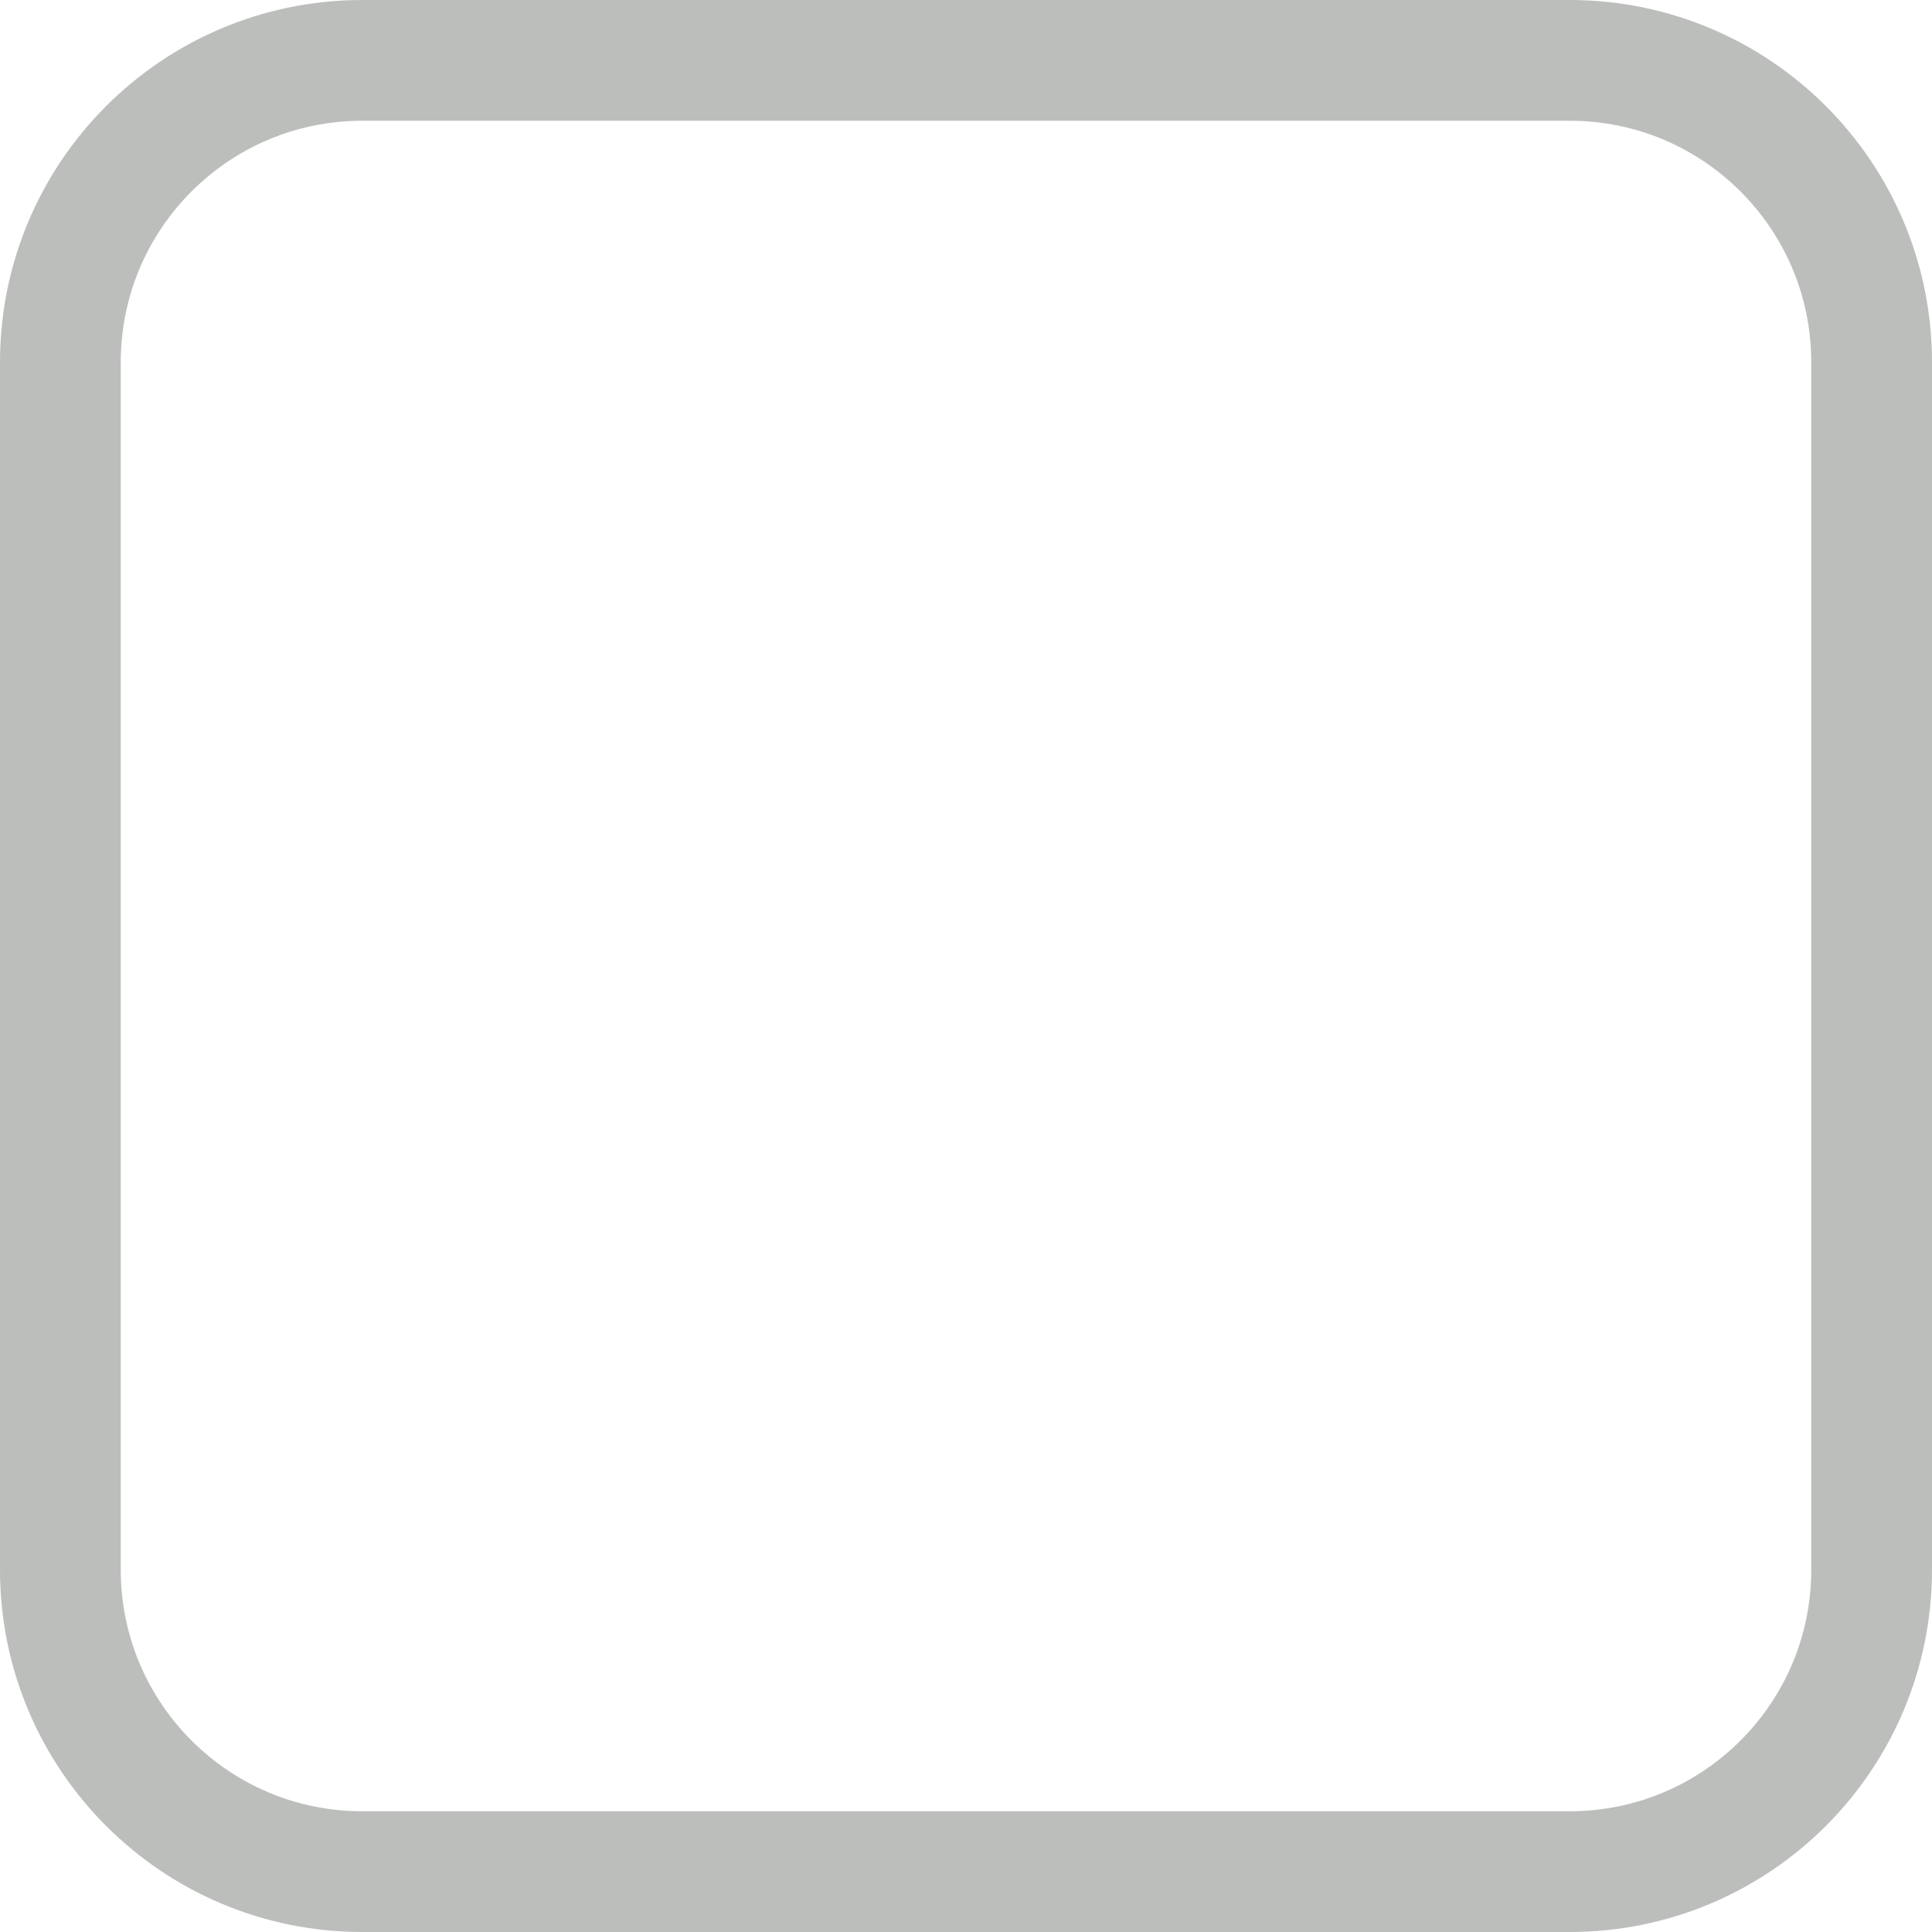
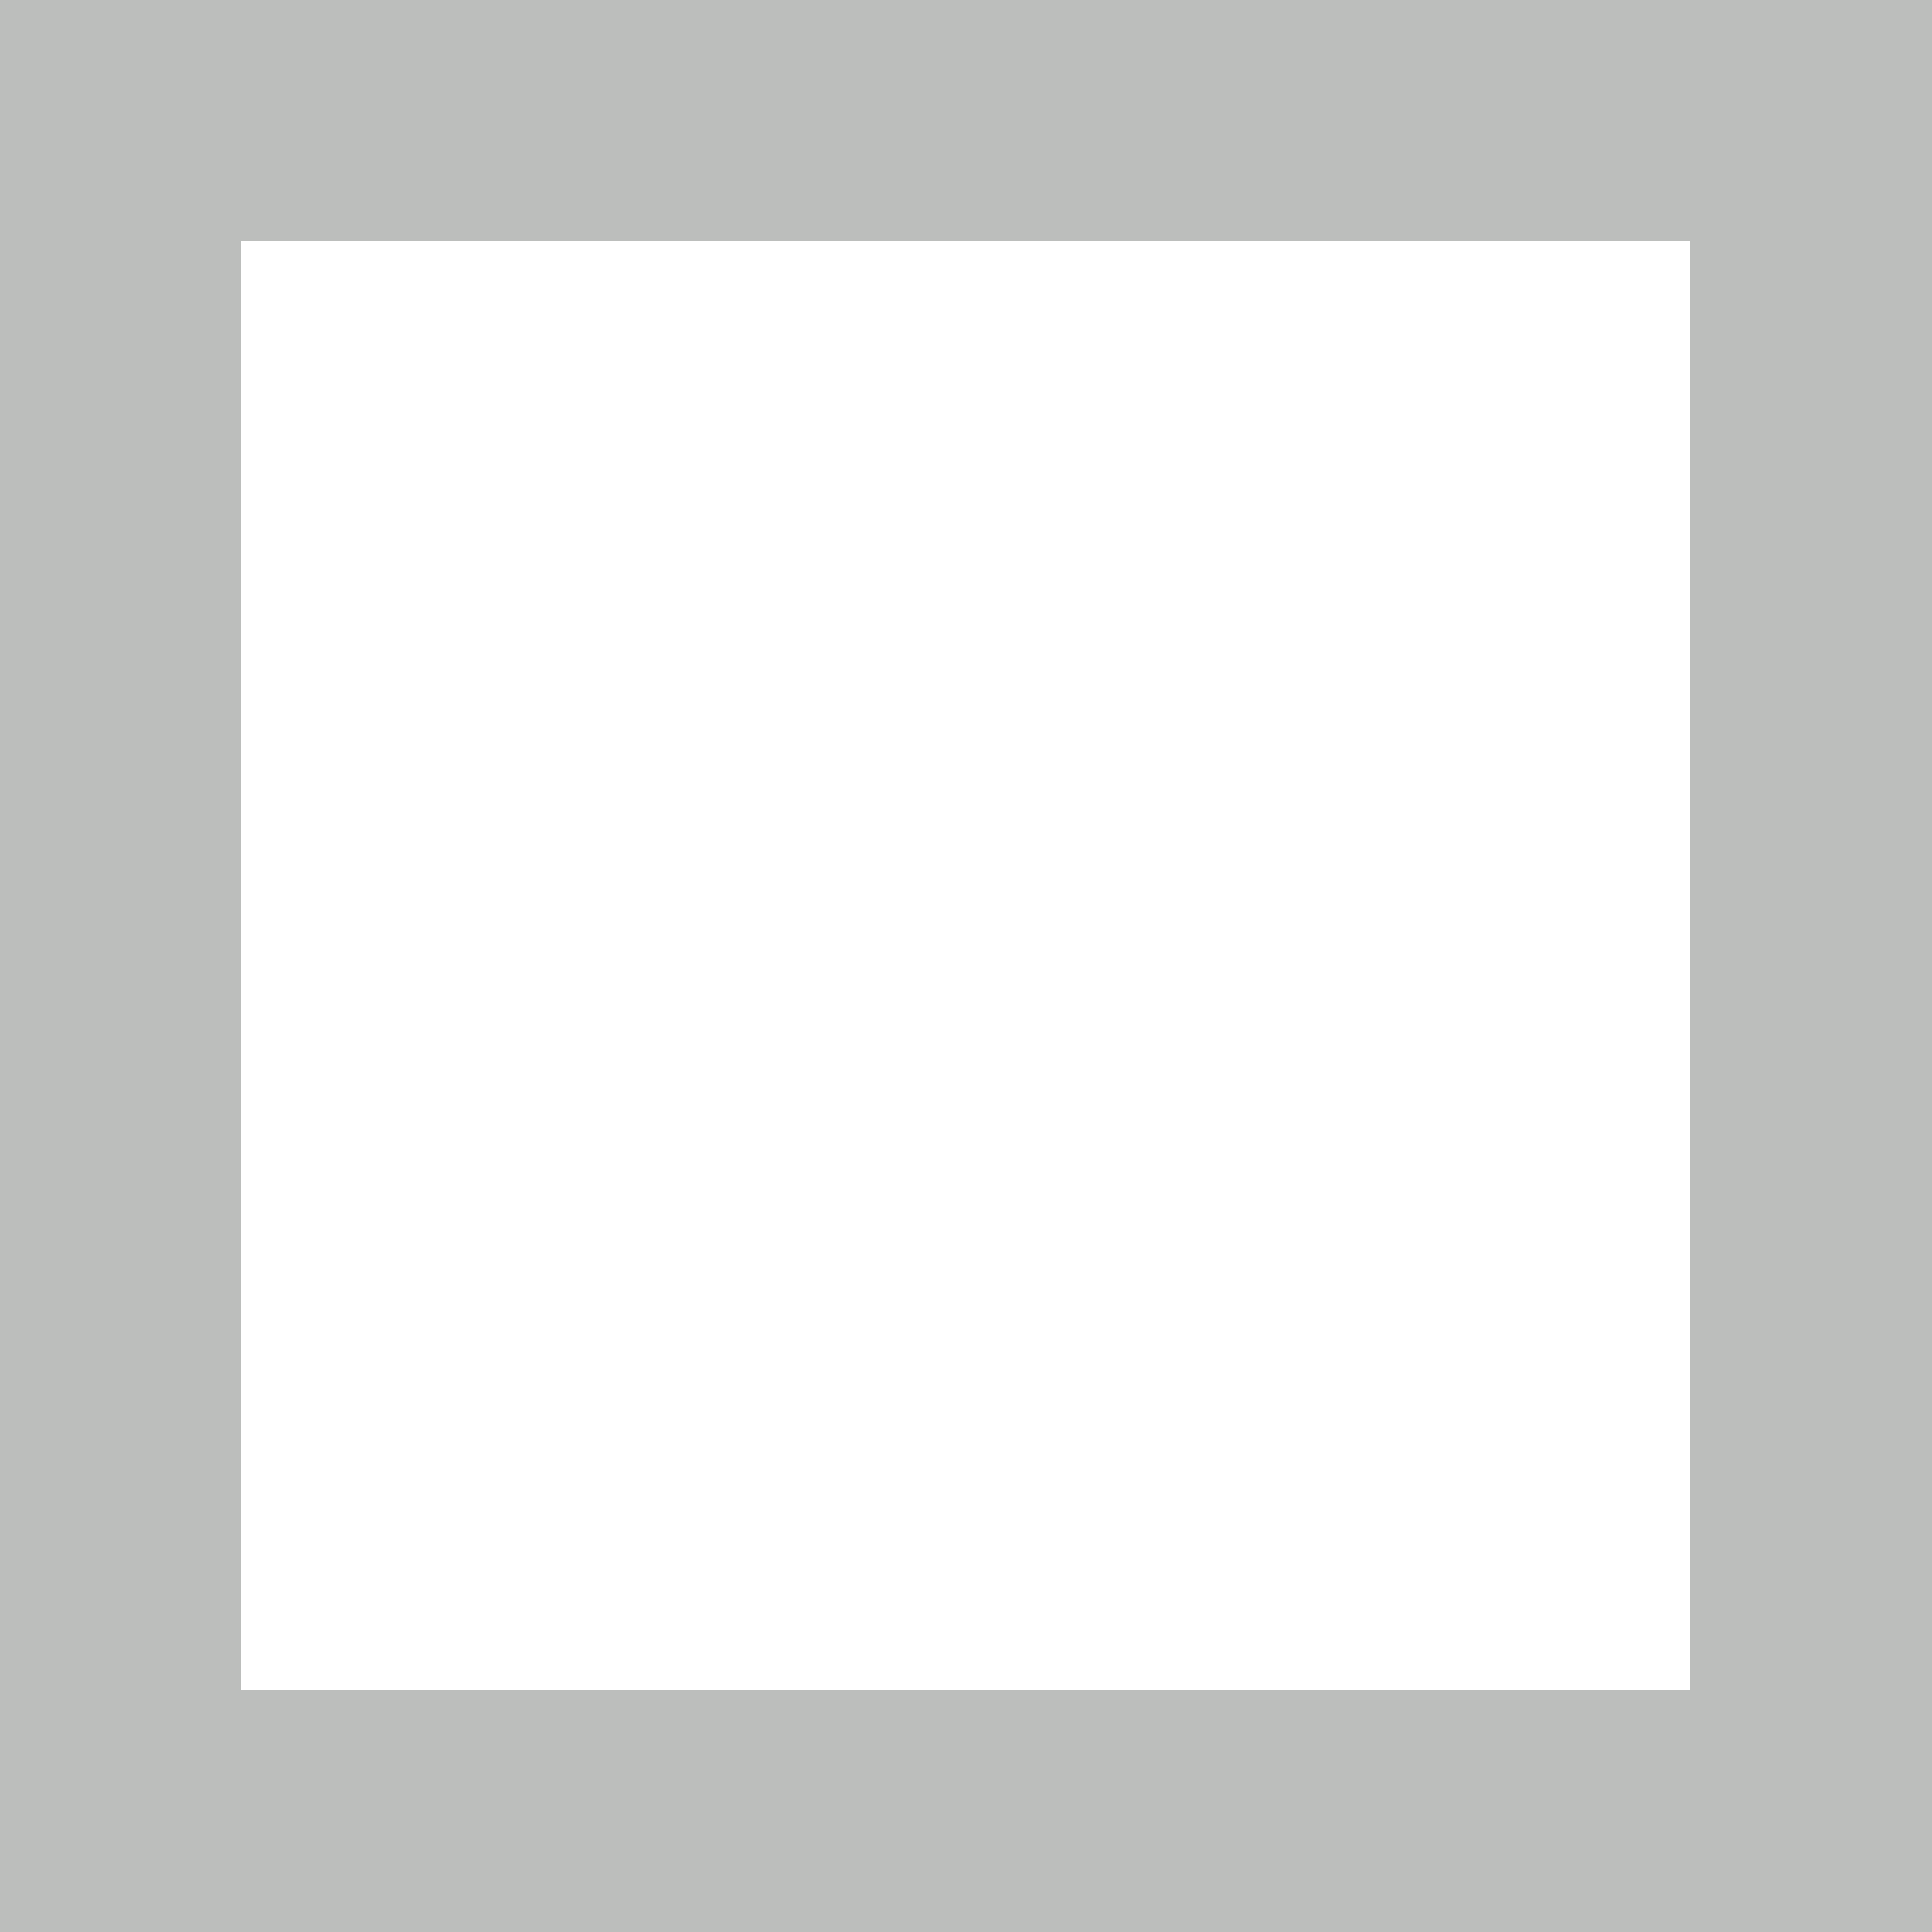
- <svg xmlns="http://www.w3.org/2000/svg" width="64" height="64" version="1.1" viewBox="0 0 64 64">
-   <path d="m12 2 h40 a10 10 90 0 1 10 10 v40 a10 10 90 0 1 -10 10 h-40 a10 10 90 0 1 -10 -10 v-40 a10 10 90 0 1 10 -10 z" fill="none" stroke="#bcbebc" stroke-linejoin="round" stroke-width="4" />
+ <svg xmlns="http://www.w3.org/2000/svg" width="8" height="8" viewBox="0 0 8 8" shape-rendering="crispEdges" fill="#bcbebc">
+   <rect x="0" y="0" width="8" height="1" />
+   <rect x="0" y="1" width="1" height="1" />
+   <rect x="7" y="1" width="1" height="1" />
+   <rect x="0" y="2" width="1" height="1" />
+   <rect x="7" y="2" width="1" height="1" />
+   <rect x="0" y="3" width="1" height="1" />
+   <rect x="7" y="3" width="1" height="1" />
+   <rect x="0" y="4" width="1" height="1" />
+   <rect x="7" y="4" width="1" height="1" />
+   <rect x="0" y="5" width="1" height="1" />
+   <rect x="7" y="5" width="1" height="1" />
+   <rect x="0" y="6" width="1" height="1" />
+   <rect x="7" y="6" width="1" height="1" />
+   <rect x="0" y="7" width="8" height="1" />
</svg>
